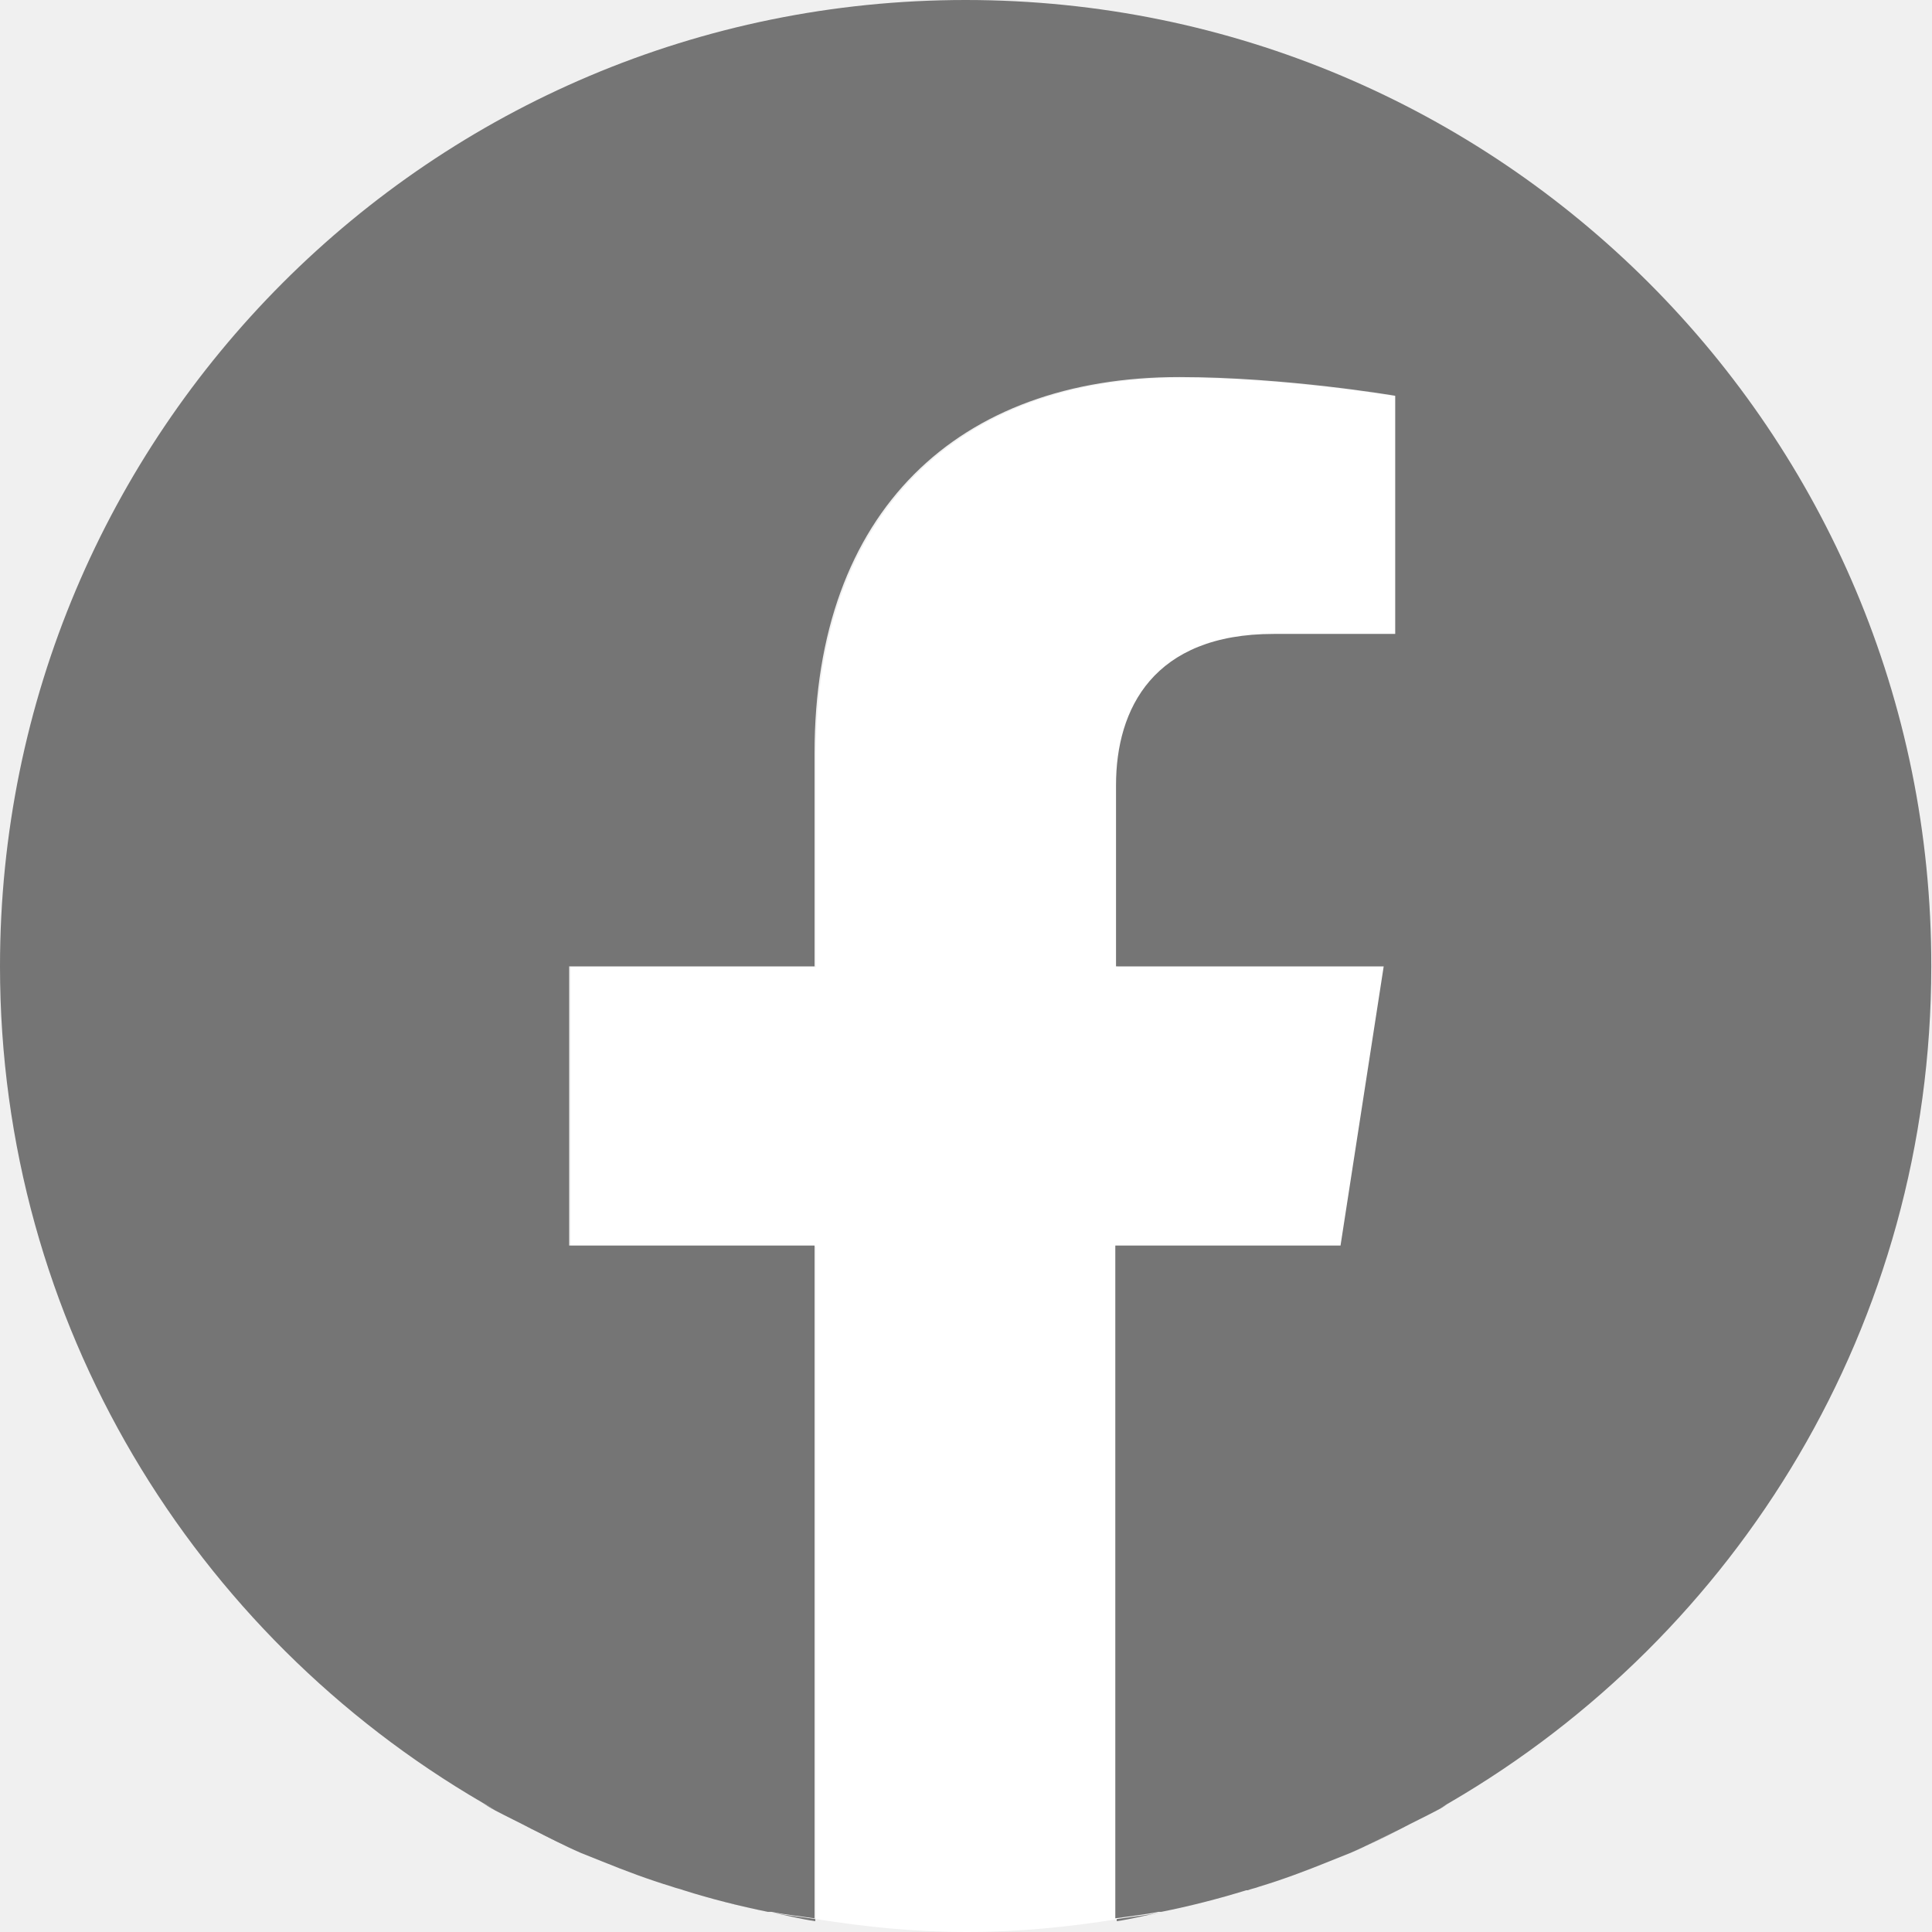
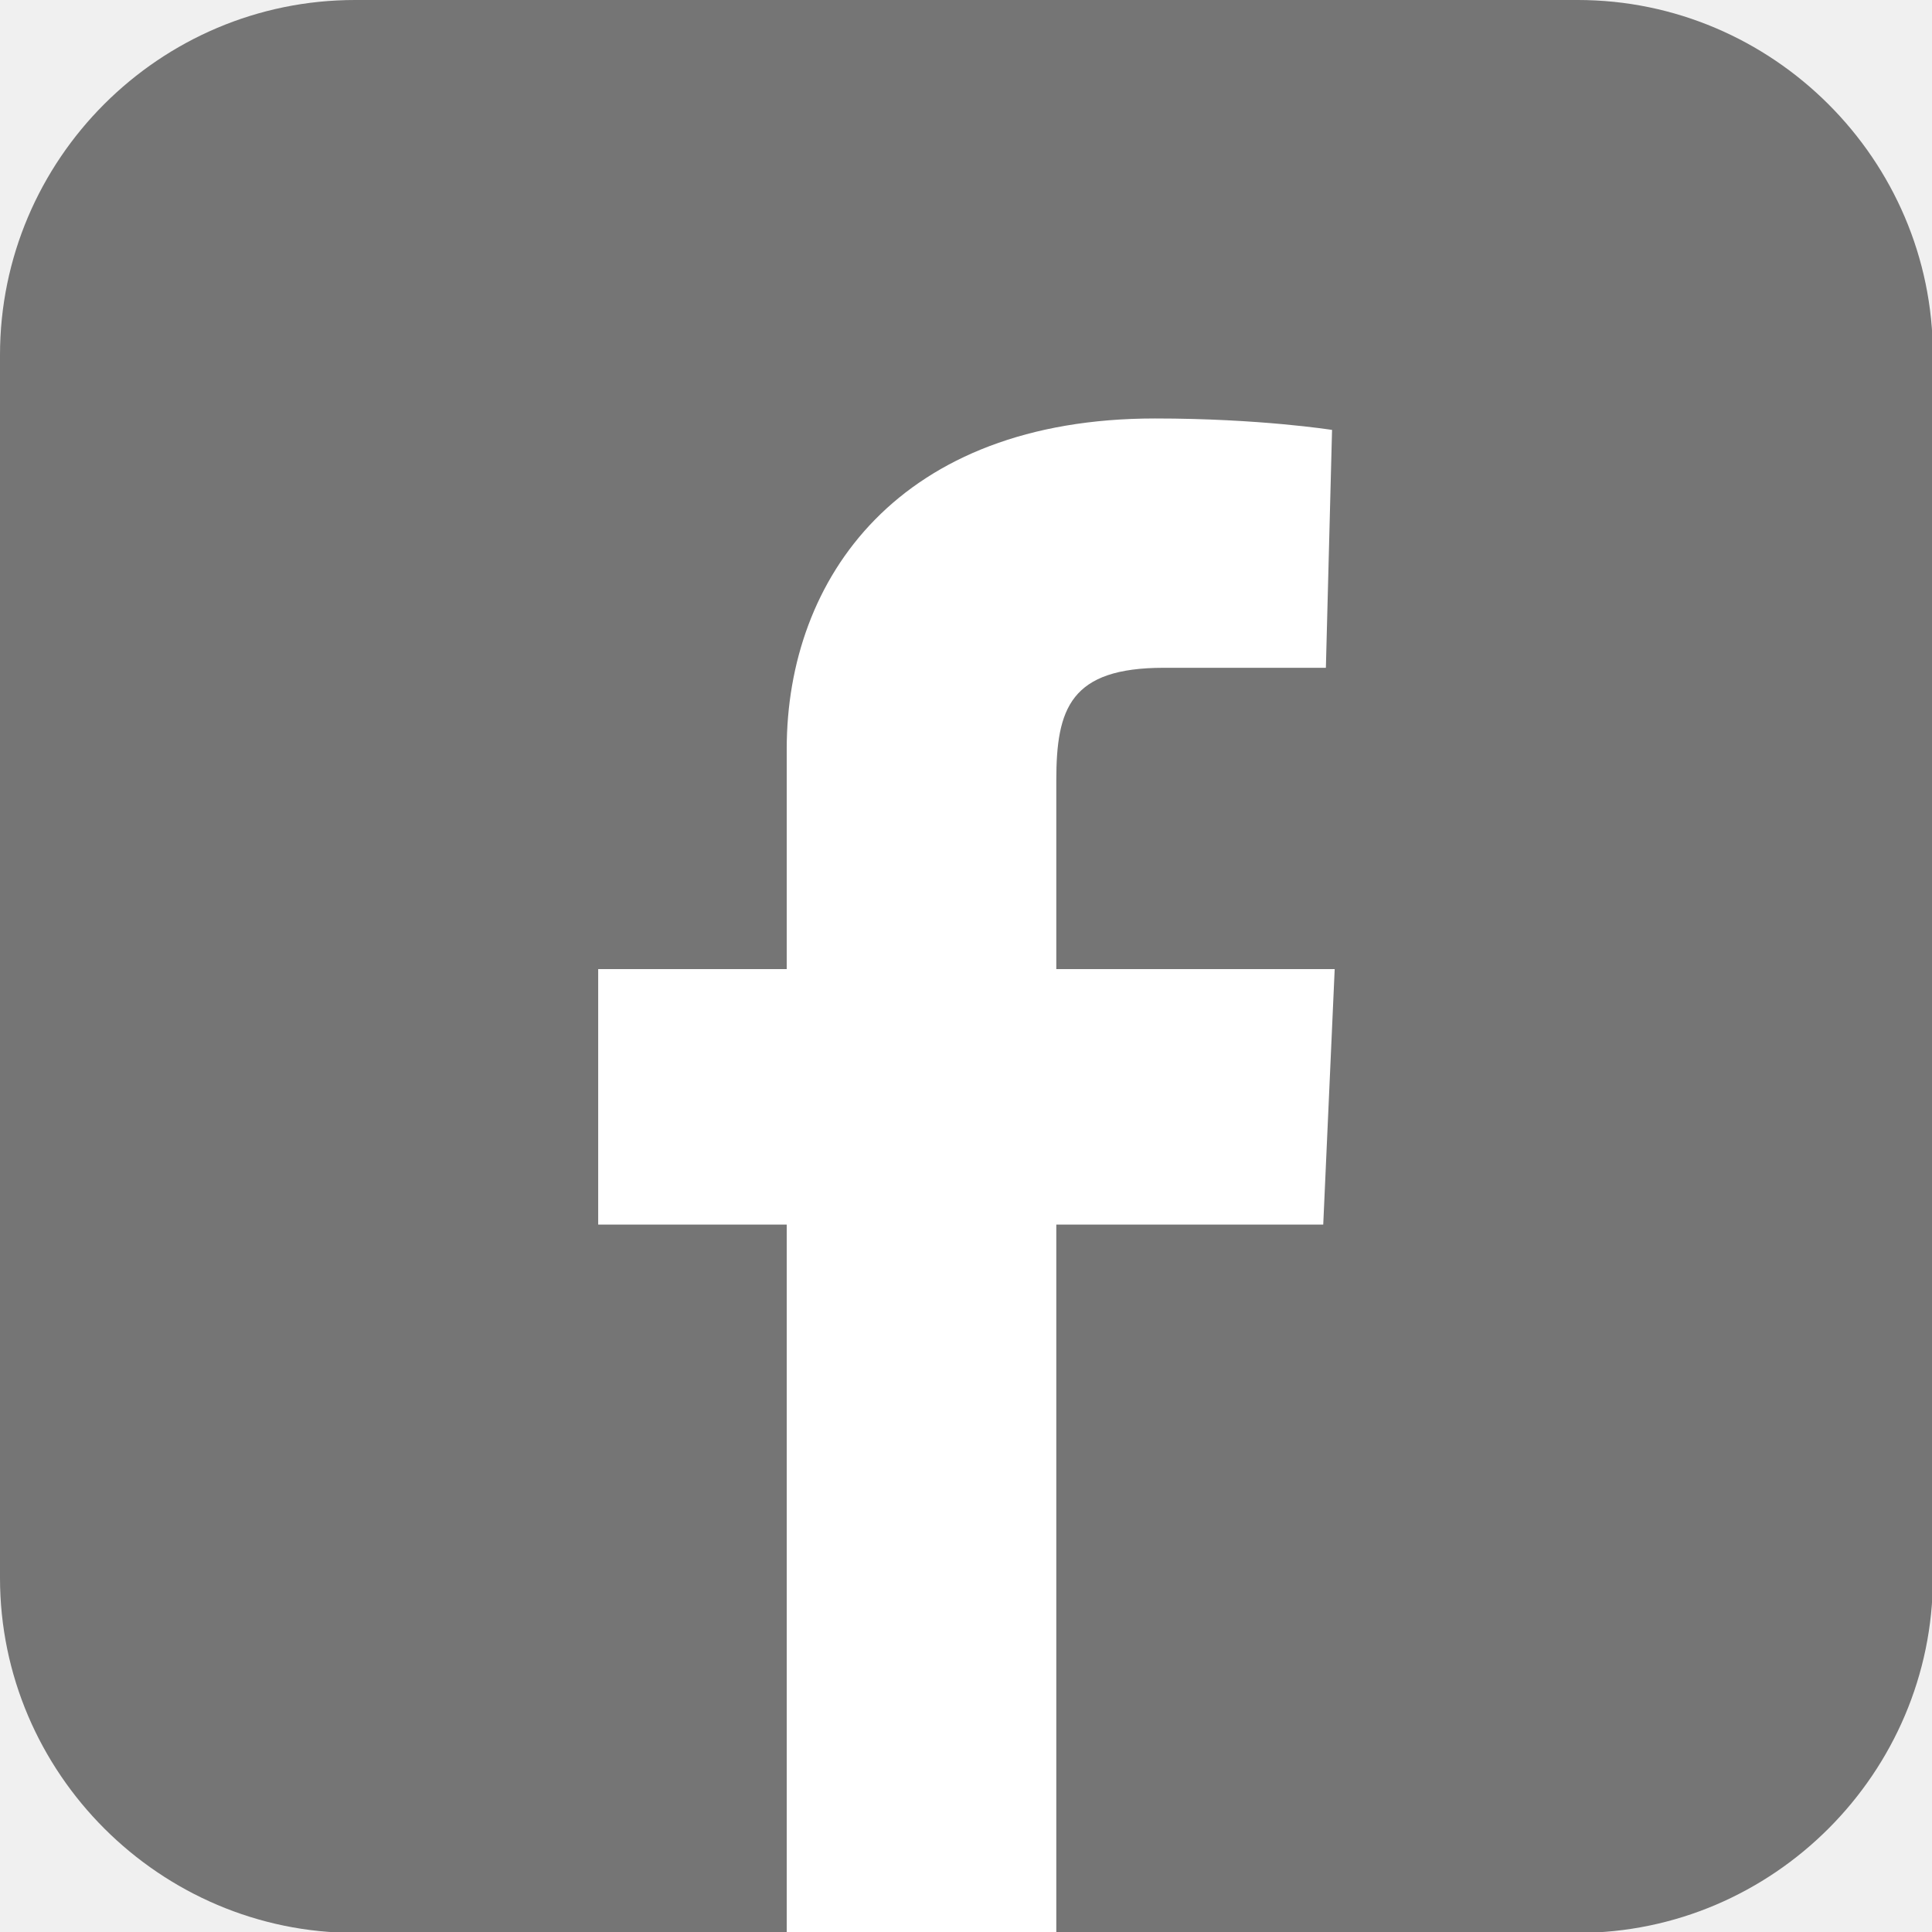
- <svg xmlns="http://www.w3.org/2000/svg" id="_圖層_2" data-name="圖層 2" viewBox="0 0 26.85 26.85">
+ <svg xmlns="http://www.w3.org/2000/svg" id="_圖層_2" data-name="圖層 2" viewBox="0 0 21.93 21.93">
  <defs>
    <style>
      .cls-1 {
-         fill: #757575;
-       }
- 
-       .cls-1, .cls-2 {
-         stroke-width: 0px;
+         fill: #fff;
      }

      .cls-2 {
-         fill: #fff;
+         fill: #757575;
      }
    </style>
  </defs>
  <g id="text">
    <g>
-       <path class="cls-2" d="M18.77,25.75c-.1.04-.2.08-.3.12.1-.04.2-.08.3-.12Z" />
-       <path class="cls-2" d="M7.39,25.42c-.17-.09-.35-.17-.51-.26.17.09.34.17.51.26Z" />
-       <path class="cls-2" d="M9.51,26.27c-.05-.02-.11-.03-.16-.05.05.02.11.03.16.05Z" />
-       <path class="cls-2" d="M8.38,25.87c-.1-.04-.2-.08-.3-.12.1.04.2.08.3.12Z" />
-       <path class="cls-2" d="M10.73,26.58s-.03,0-.05,0c.02,0,.03,0,.05,0Z" />
-       <path class="cls-2" d="M17.5,26.22c-.05.02-.11.03-.16.05.05-.02.11-.03.16-.05Z" />
-       <path class="cls-2" d="M19.97,25.16c-.17.09-.34.17-.51.26.17-.09.34-.17.51-.26Z" />
-       <path class="cls-2" d="M16.12,26.58s.03,0,.04,0c-.02,0-.03,0-.04,0Z" />
-       <path class="cls-2" d="M18.65,17.32l.6-3.88h-3.72v-2.52c0-1.06.52-2.1,2.19-2.1h1.69v-3.31s-1.54-.26-3-.26c-3.07,0-5.07,1.86-5.07,5.23v2.96h-3.41v3.88h3.41v9.35c.69.11,1.38.18,2.1.18s1.41-.07,2.1-.18v-9.35h3.13Z" />
-       <path class="cls-1" d="M15.52,26.7c.2-.03.4-.08.6-.12-.2.04-.4.06-.6.09v.03Z" />
-       <path class="cls-1" d="M9.34,26.22c-.33-.1-.65-.22-.97-.35.32.13.64.25.97.35Z" />
-       <path class="cls-1" d="M18.47,25.87c-.32.13-.64.25-.97.35.33-.1.65-.22.97-.35Z" />
-       <path class="cls-1" d="M11.33,26.7v-.03c-.2-.03-.4-.05-.6-.09.2.04.4.09.6.12Z" />
-       <path class="cls-1" d="M10.68,26.57c-.4-.08-.79-.18-1.17-.3.38.12.78.22,1.17.3Z" />
-       <path class="cls-1" d="M20.15,25.05c-.06.04-.12.08-.18.11.06-.04.12-.07.18-.11Z" />
-       <path class="cls-1" d="M8.08,25.75c-.23-.1-.46-.21-.68-.33.23.11.45.23.68.33Z" />
-       <path class="cls-1" d="M17.34,26.27c-.39.12-.78.22-1.18.3.4-.08.79-.18,1.18-.3Z" />
-       <path class="cls-1" d="M19.46,25.42c-.23.11-.45.23-.69.33.23-.1.46-.21.69-.33Z" />
-       <path class="cls-1" d="M6.88,25.16c-.06-.03-.12-.07-.18-.11.06.03.12.07.18.11Z" />
-       <path class="cls-1" d="M17.34,26.27c.05-.02.11-.03.16-.05.33-.1.65-.22.97-.35.1-.04.2-.08.3-.12.23-.1.46-.22.69-.33.17-.09.34-.17.51-.26.06-.03.12-.08.18-.11,4-2.33,6.69-6.65,6.69-11.62C26.85,6.01,20.84,0,13.42,0S0,6.01,0,13.43c0,4.96,2.7,9.29,6.7,11.62.06.03.12.07.18.11.17.09.34.17.51.26.23.11.45.23.68.33.1.04.2.08.3.12.32.13.64.25.97.35.05.02.11.03.16.05.38.12.78.22,1.17.3.02,0,.03,0,.05,0,.2.04.4.06.6.09v-9.35h-3.41v-3.88h3.41v-2.96c0-3.37,2-5.23,5.07-5.23,1.47,0,3,.26,3,.26v3.31h-1.69c-1.67,0-2.19,1.04-2.19,2.1v2.52h3.72l-.6,3.88h-3.13v9.35c.2-.03.4-.05.6-.09.01,0,.03,0,.04,0,.4-.08.79-.18,1.18-.3Z" />
+       <rect class="cls-1" x="4.91" y="1.07" width="16.12" height="20.87" rx="3.15" ry="3.15" />
+       <path class="cls-2" d="M4.03,0h13.88c2.21,0,4.03,1.81,4.03,4.03v13.88c0,2.21-1.81,4.03-4.03,4.03H4.03c-2.21,0-4.03-1.81-4.03-4.03V4.03C0,1.81,1.81,0,4.03,0Zm7.96,13.9h3.03l.13-2.9h-3.16v-2.14c0-.82,.16-1.28,1.22-1.28h1.84l.07-2.7s-.82-.13-2.01-.13c-2.9,0-4.18,1.81-4.18,3.75v2.5h-2.14v2.9h2.14v8.04h3.06V13.9Z" />
    </g>
  </g>
</svg>
